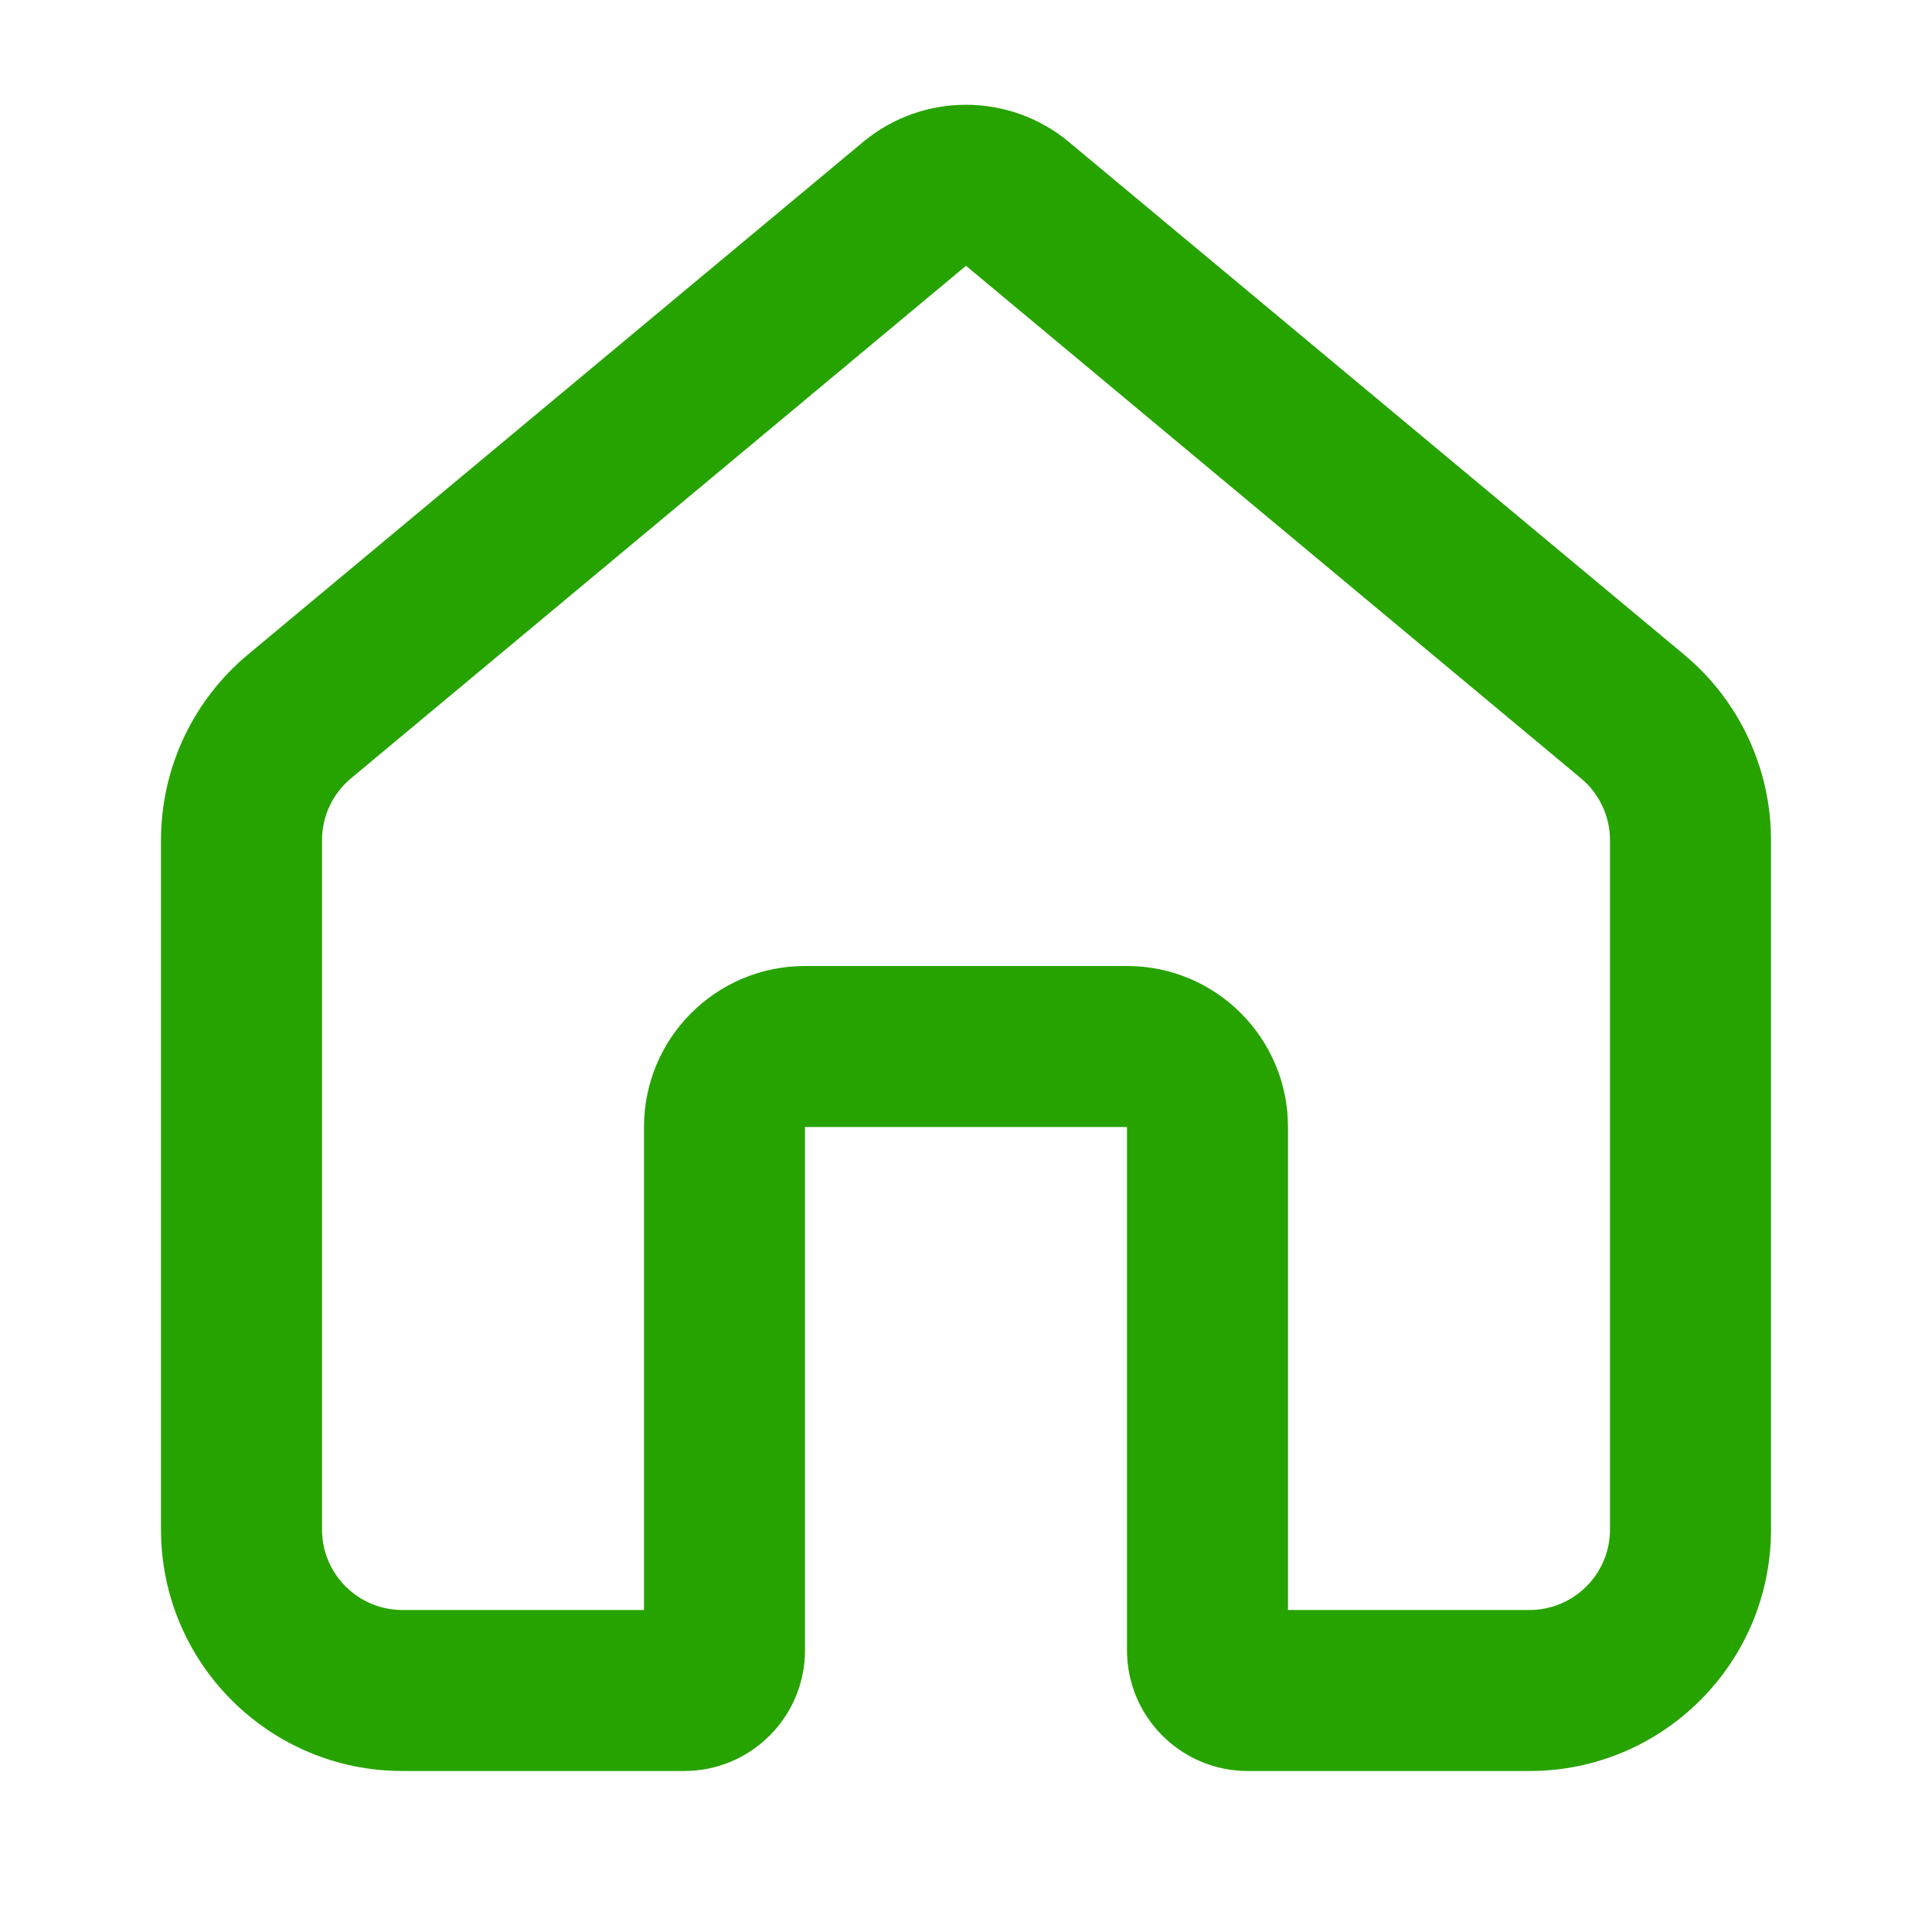
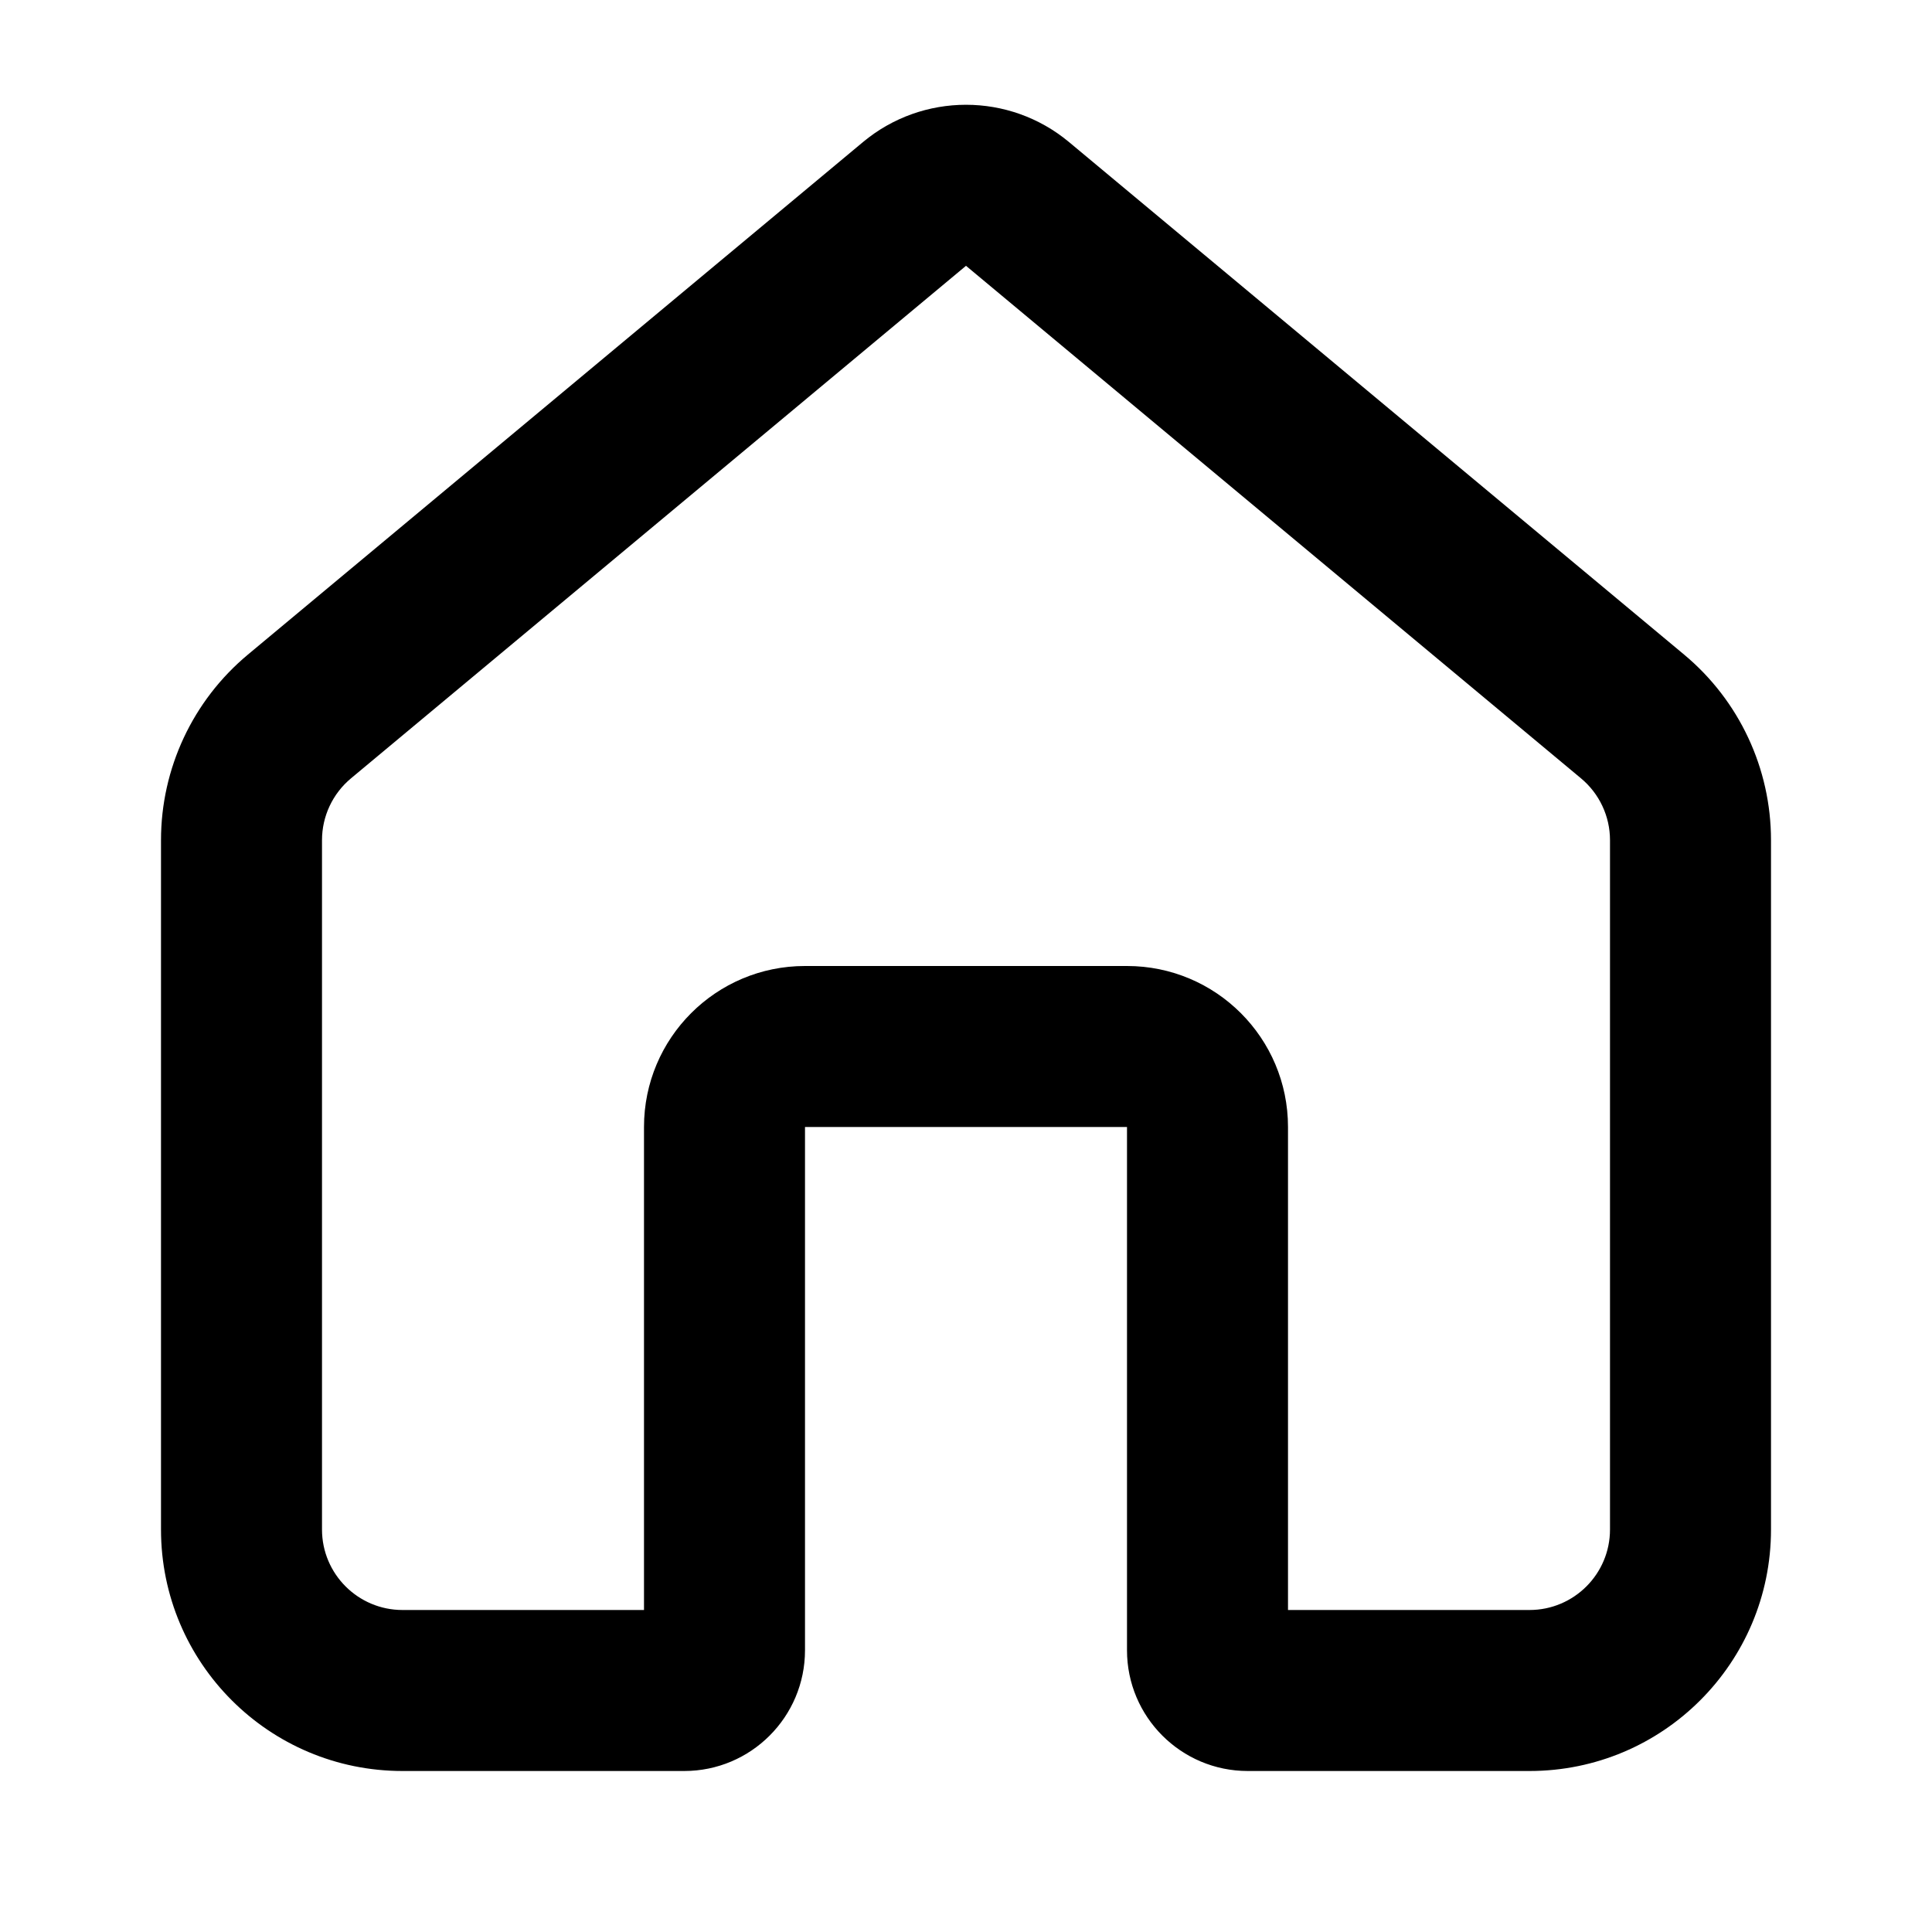
<svg xmlns="http://www.w3.org/2000/svg" width="24" height="24" viewBox="0 0 24 24" fill="none">
-   <path fill-rule="evenodd" clip-rule="evenodd" d="M10.72 1.765C11.461 1.147 12.539 1.147 13.28 1.765L20.921 8.132C21.605 8.702 22 9.546 22 10.437V19C22 20.657 20.657 22 19 22H15.5C14.672 22 14 21.328 14 20.5V14H10V20.5C10 21.328 9.328 22 8.5 22H5C3.343 22 2 20.657 2 19V10.437C2 9.546 2.395 8.702 3.079 8.132L10.72 1.765ZM19.64 9.669L12 3.302L4.36 9.669C4.132 9.859 4 10.14 4 10.437V19C4 19.552 4.448 20 5 20H8V14C8 12.895 8.895 12 10 12H14C15.105 12 16 12.895 16 14V20H19C19.552 20 20 19.552 20 19V10.437C20 10.14 19.868 9.859 19.64 9.669Z" fill="#27A300" />
+   <path fill-rule="evenodd" clip-rule="evenodd" d="M10.72 1.765C11.461 1.147 12.539 1.147 13.28 1.765L20.921 8.132C21.605 8.702 22 9.546 22 10.437V19C22 20.657 20.657 22 19 22H15.5C14.672 22 14 21.328 14 20.5V14H10V20.5C10 21.328 9.328 22 8.5 22H5C3.343 22 2 20.657 2 19V10.437C2 9.546 2.395 8.702 3.079 8.132L10.72 1.765ZM19.64 9.669L12 3.302L4.36 9.669C4.132 9.859 4 10.14 4 10.437V19C4 19.552 4.448 20 5 20H8V14C8 12.895 8.895 12 10 12H14C15.105 12 16 12.895 16 14V20H19C19.552 20 20 19.552 20 19V10.437C20 10.14 19.868 9.859 19.64 9.669Z" fill="currentColor" />
</svg>
